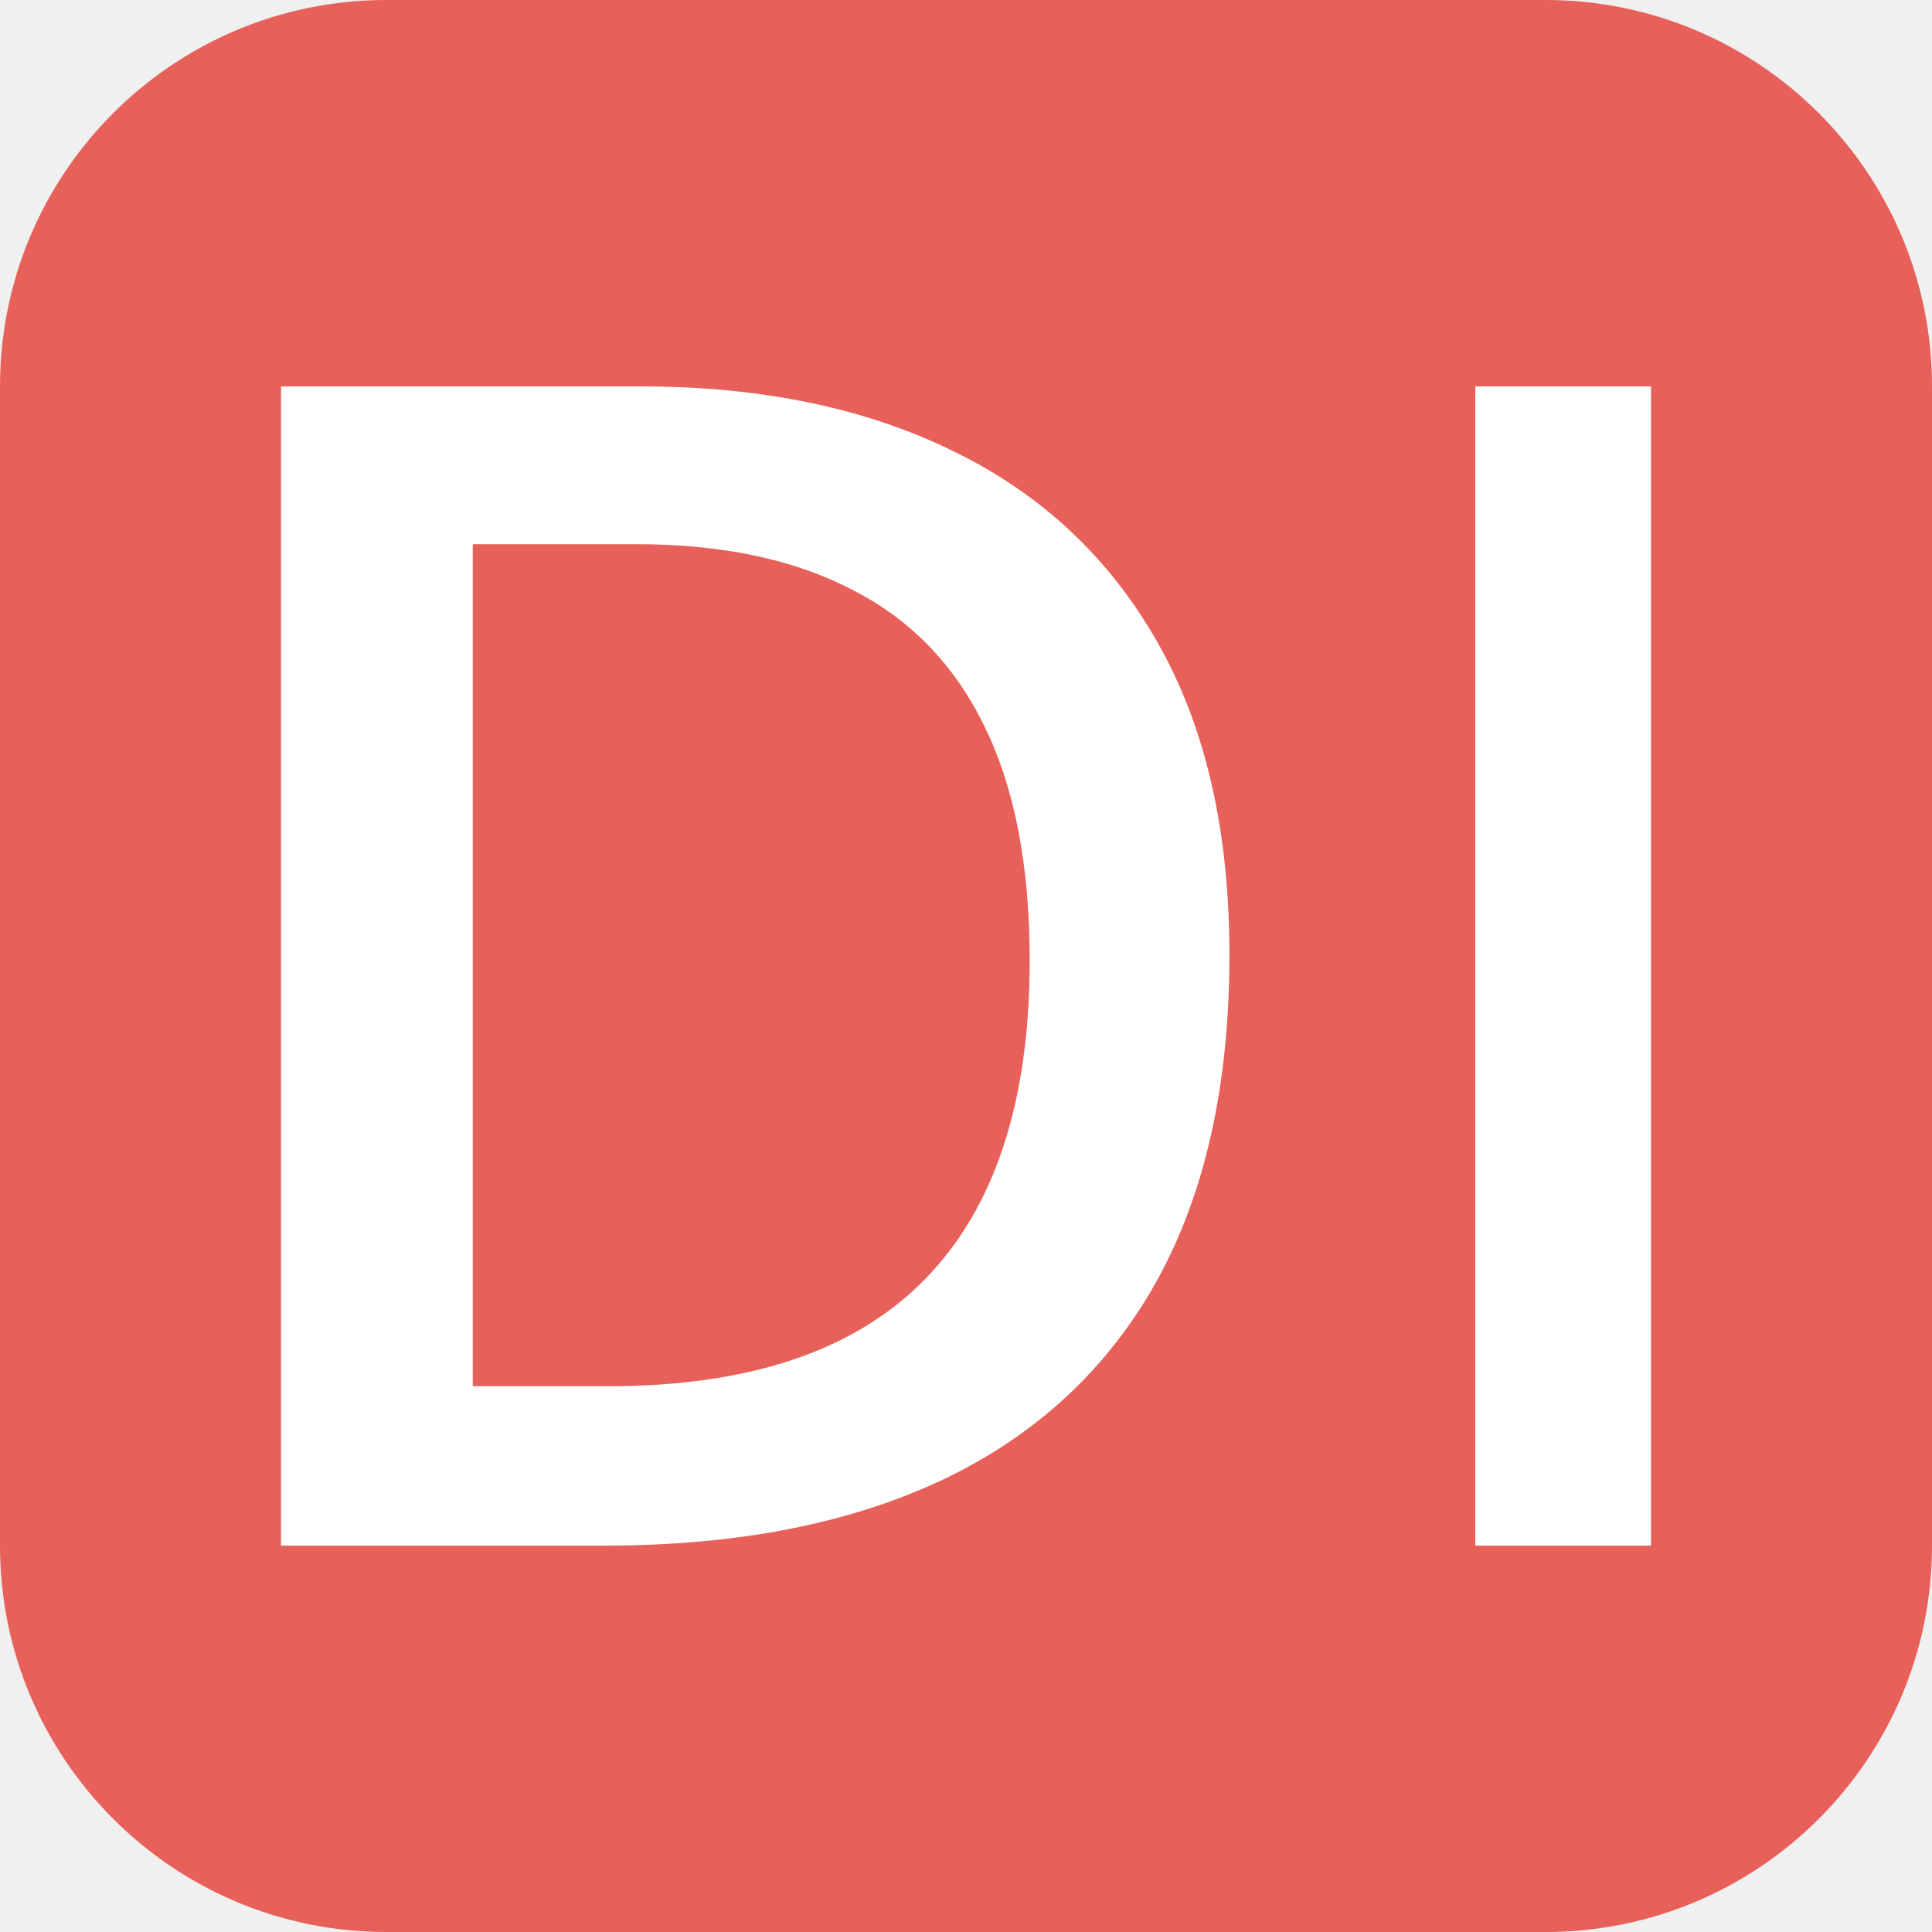
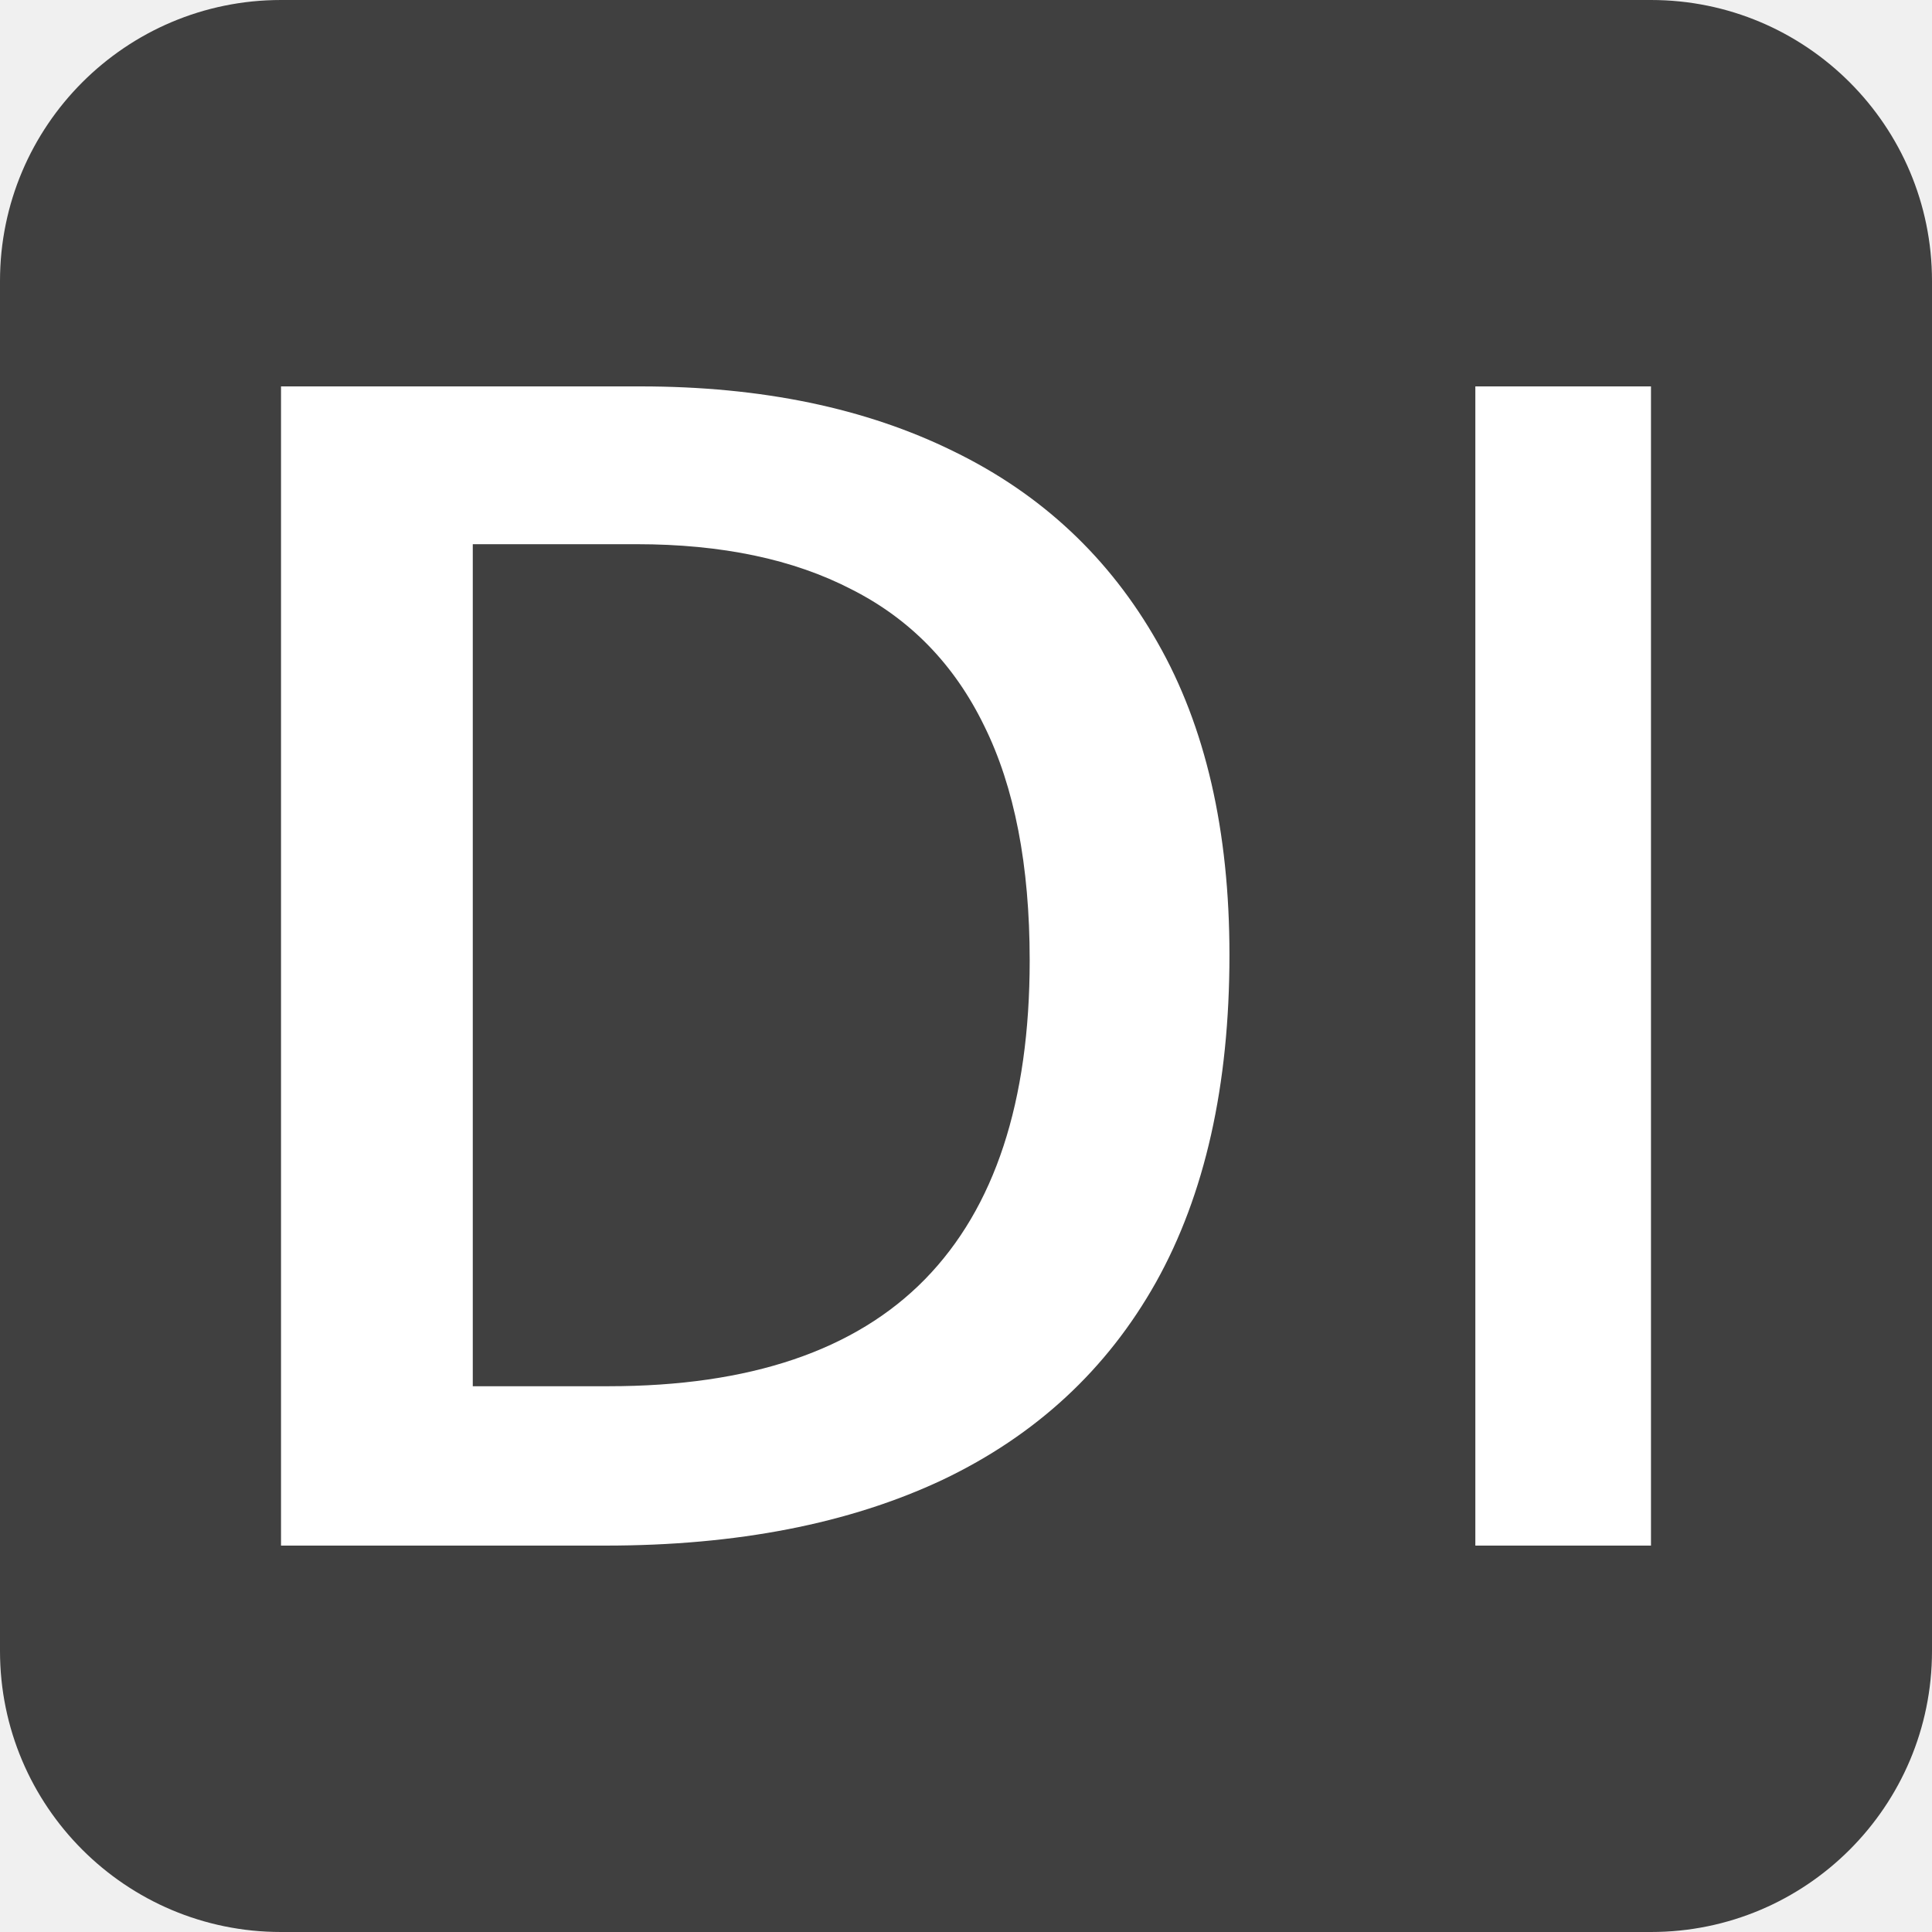
- <svg xmlns="http://www.w3.org/2000/svg" width="40" height="40" viewBox="0 0 40 40" fill="none">
-   <rect width="40" height="40" rx="8" fill="#E8605A" />
-   <path d="M25.454 19.77C25.454 22.473 24.947 24.733 23.933 26.55C22.918 28.356 21.446 29.718 19.516 30.637C17.586 31.546 15.259 32 12.534 32H5.818V8H13.262C15.766 8 17.927 8.449 19.747 9.346C21.567 10.233 22.973 11.551 23.966 13.302C24.958 15.042 25.454 17.198 25.454 19.77ZM21.319 19.885C21.319 17.915 21.004 16.296 20.376 15.026C19.758 13.757 18.843 12.815 17.63 12.203C16.428 11.579 14.944 11.267 13.18 11.267H9.788V28.7H12.601C15.523 28.7 17.707 27.962 19.152 26.484C20.596 25.007 21.319 22.807 21.319 19.885Z" fill="white" />
-   <path d="M30.545 32V8H34.182V32H30.545Z" fill="white" />
+ <svg xmlns="http://www.w3.org/2000/svg" width="55" height="55" viewBox="0 0 55 55" fill="none">
+   <rect width="55" height="55" rx="8" fill="#404040" />
+   <path d="M35 27.184C35 30.901 34.303 34.008 32.907 36.506C31.512 38.989 29.488 40.862 26.834 42.127C24.18 43.376 20.981 44 17.235 44H8V11H18.236C21.678 11 24.65 11.617 27.152 12.851C29.655 14.07 31.588 15.883 32.953 18.291C34.318 20.683 35 23.648 35 27.184ZM29.313 27.342C29.313 24.633 28.881 22.406 28.017 20.661C27.168 18.915 25.909 17.621 24.241 16.778C22.588 15.921 20.549 15.492 18.122 15.492H13.459V39.463H17.326C21.345 39.463 24.347 38.447 26.334 36.416C28.32 34.384 29.313 31.36 29.313 27.342Z" fill="white" />
+   <path d="M42 44V11H47V44H42Z" fill="white" />
</svg>
